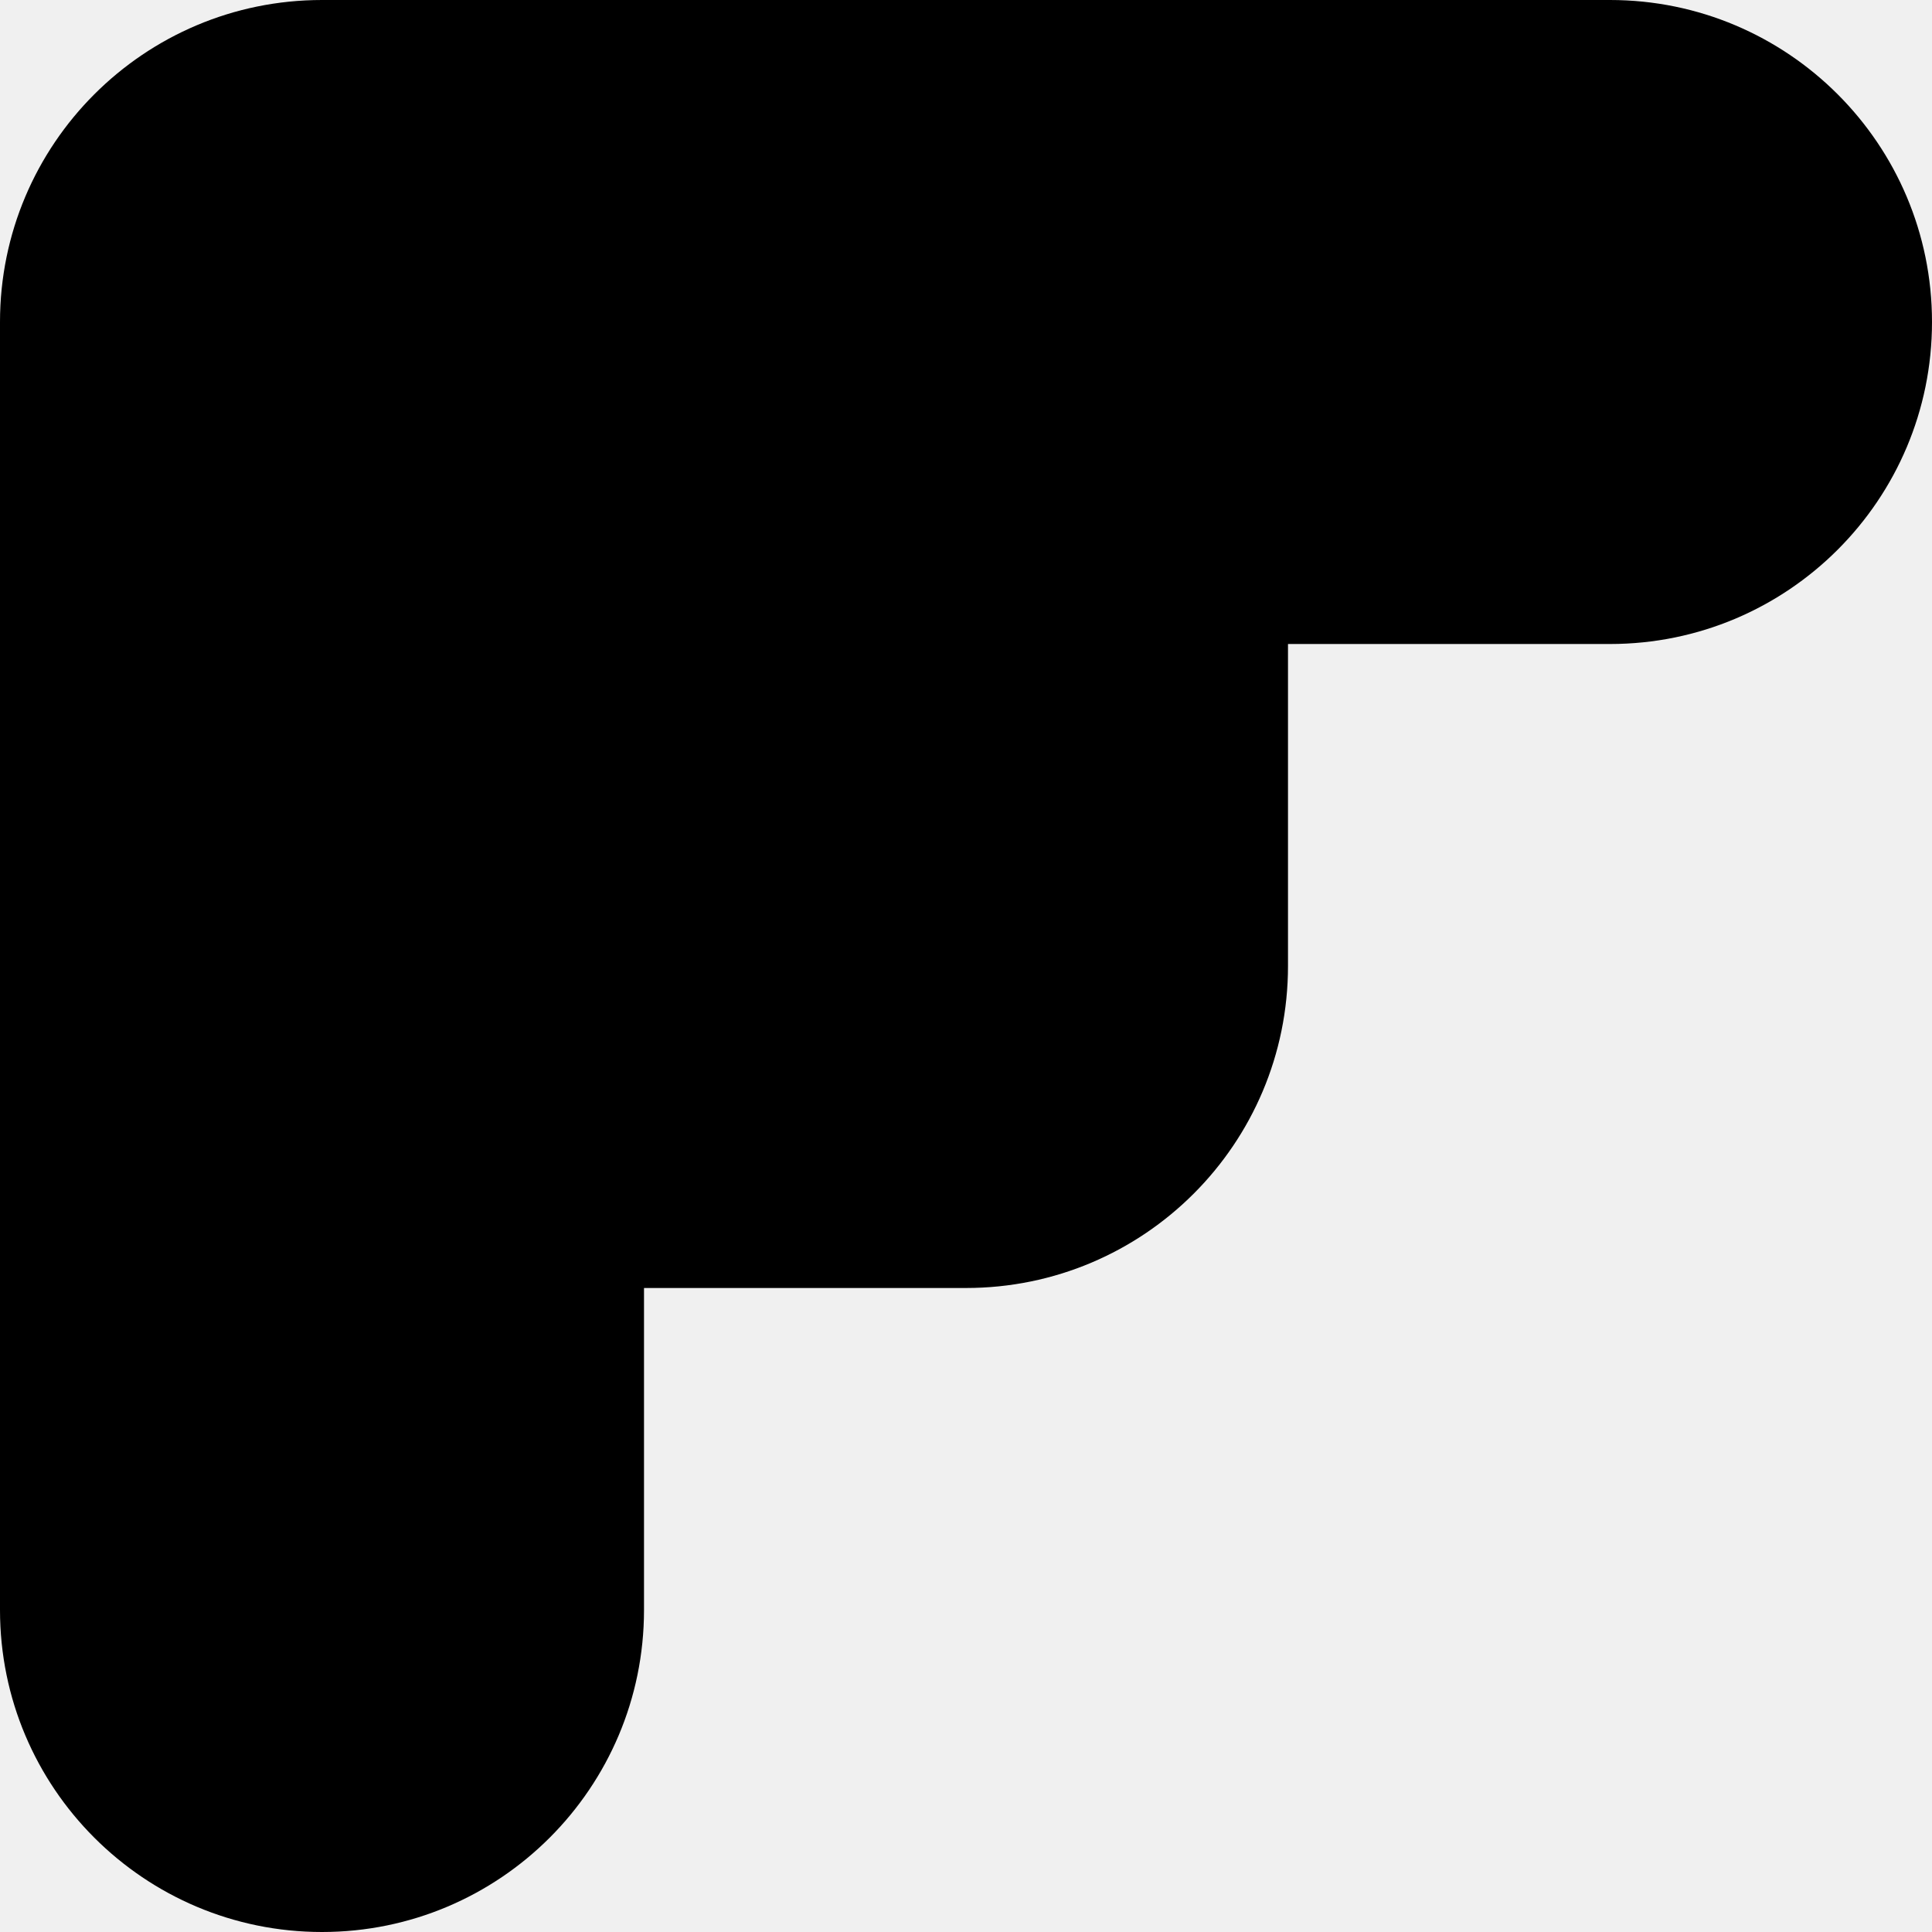
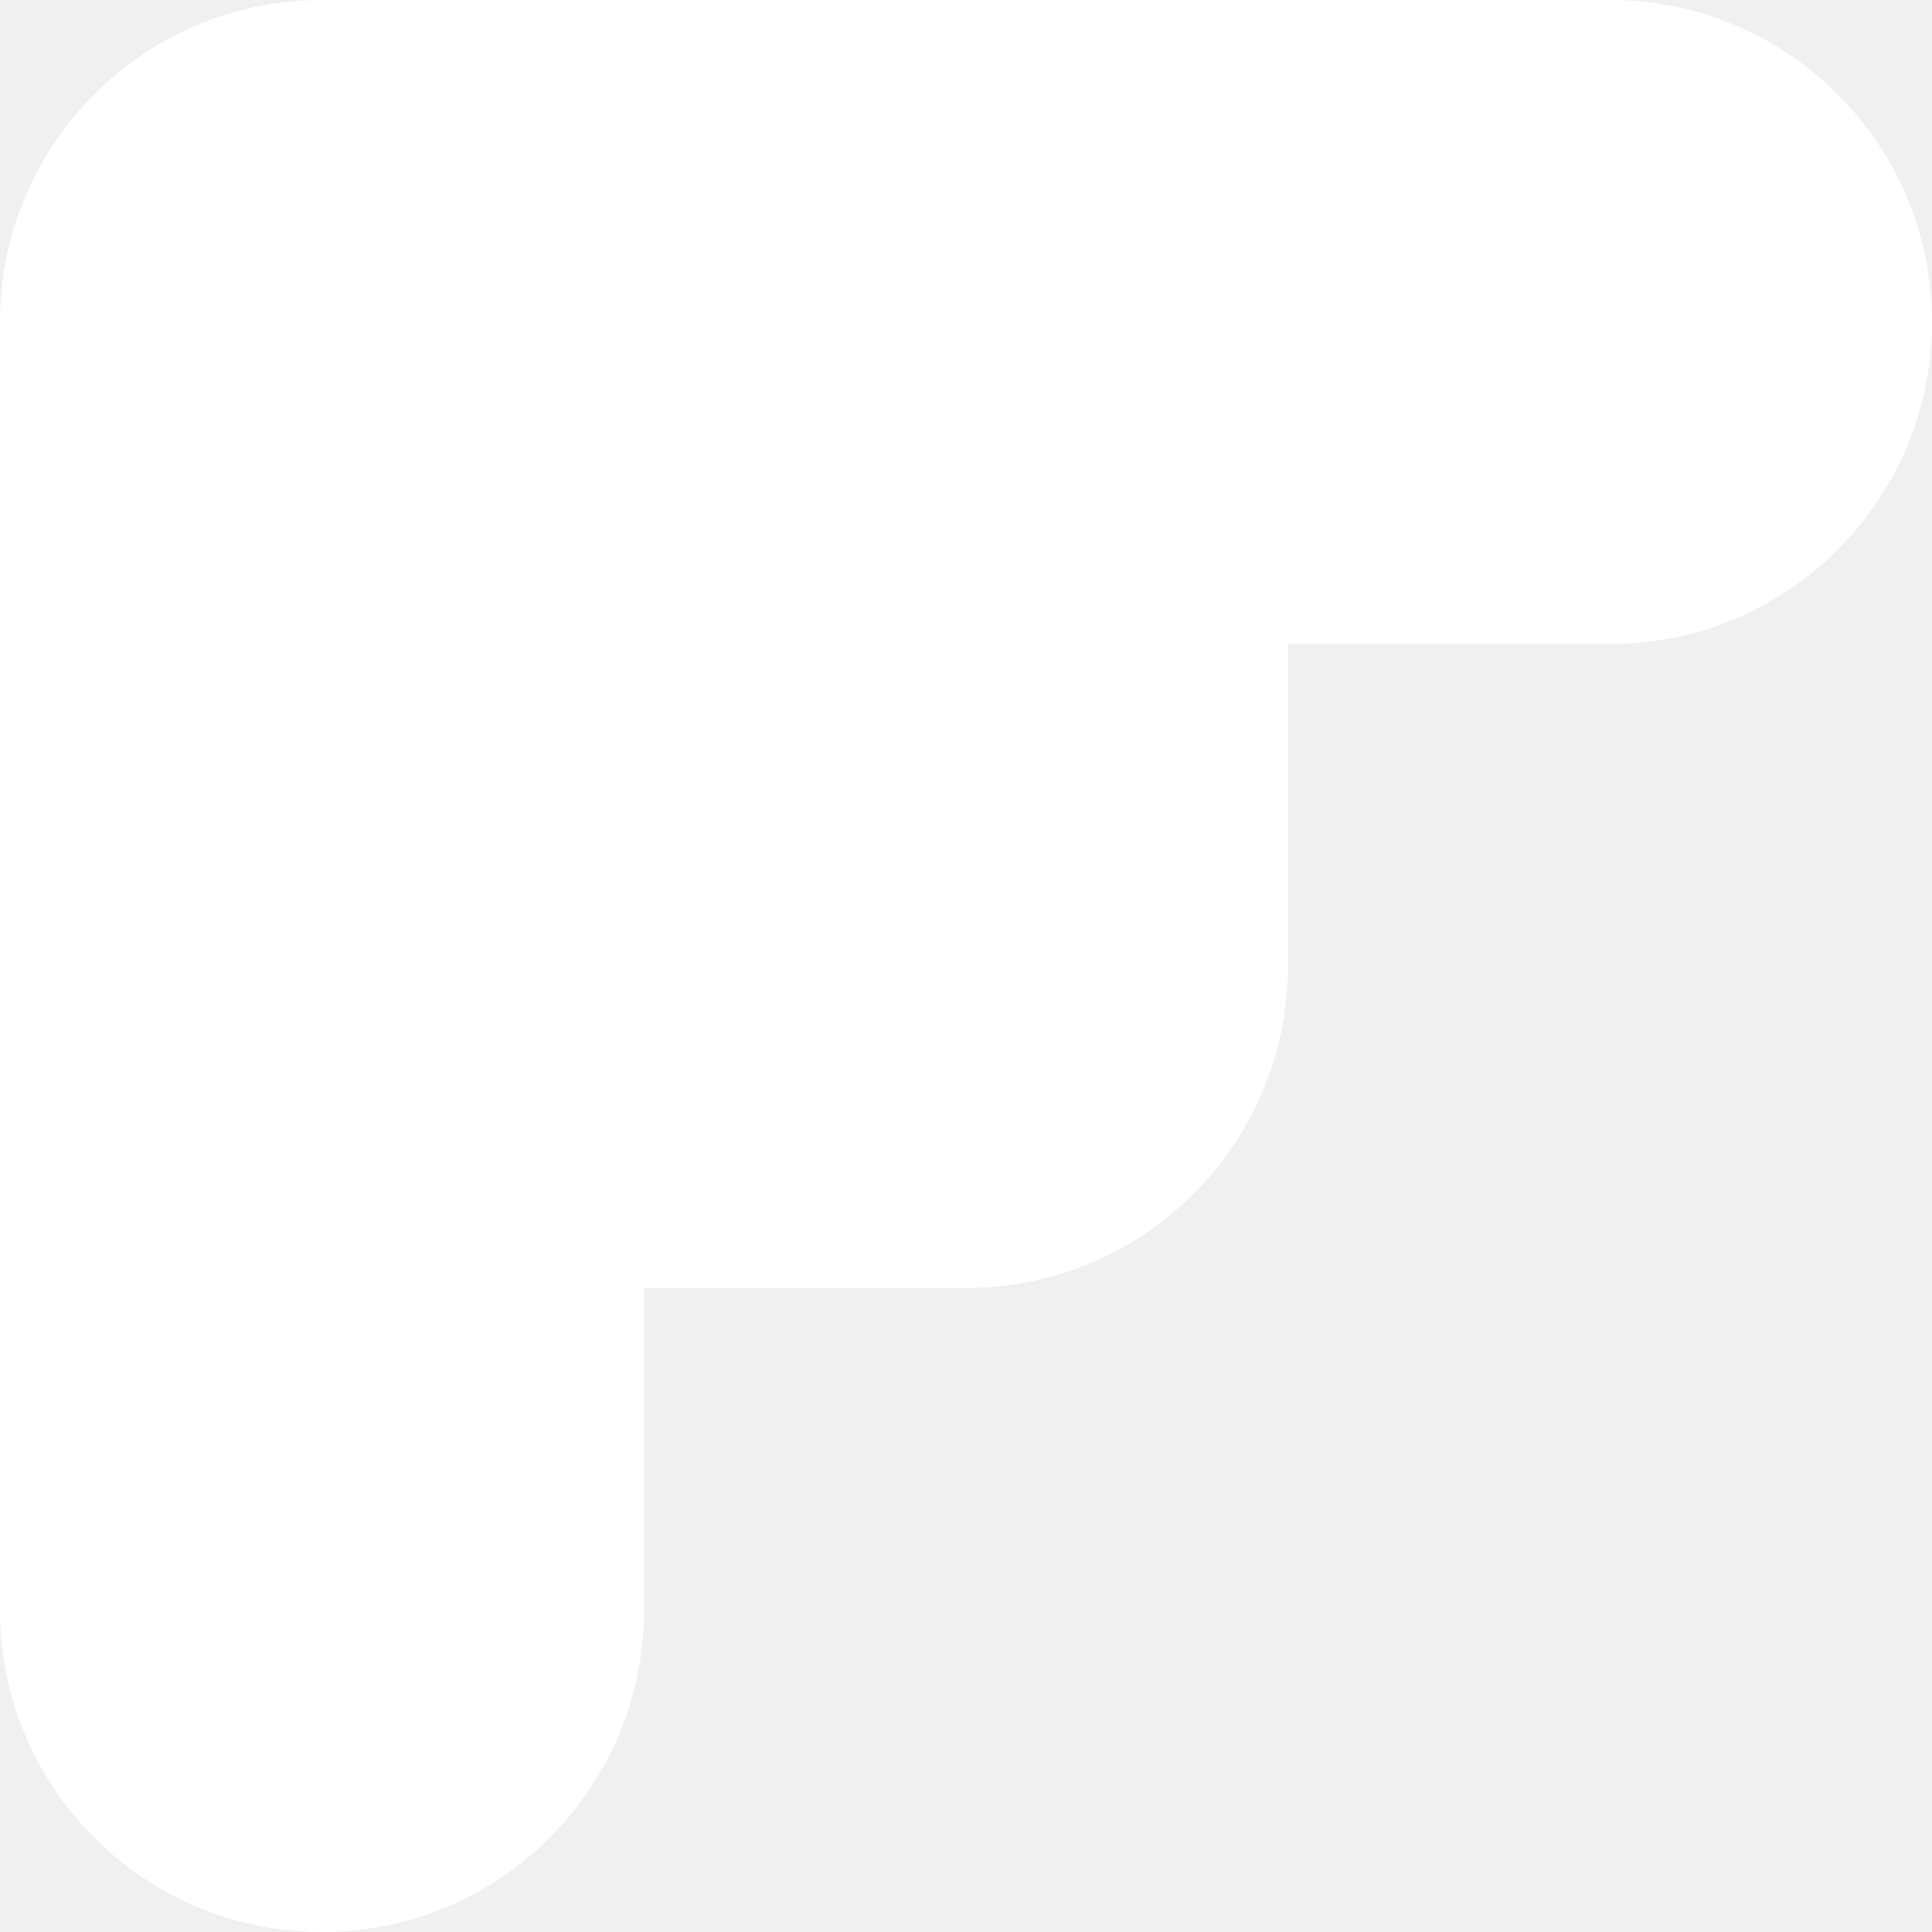
<svg xmlns="http://www.w3.org/2000/svg" width="128px" height="128px" viewBox="0 0 128 128" version="1.1">
  <defs />
  <g stroke="none" stroke-width="1" fill="none" fill-rule="evenodd">
-     <g fill="#000">
+     <g fill="#fff">
      <path d="M42.667,85.333 L42.667,106.667 C42.667,118.449 33.115,128 21.333,128 C9.551,128 0,118.449 0,106.667 L0,21.333 C0,9.551 9.551,0 21.333,0 L106.667,0 C118.449,0 128,9.551 128,21.333 C128,33.115 118.449,42.667 106.667,42.667 L85.333,42.667 L85.333,64 C85.333,75.782 75.782,85.333 64,85.333 L42.667,85.333 Z" />
    </g>
  </g>
</svg>
